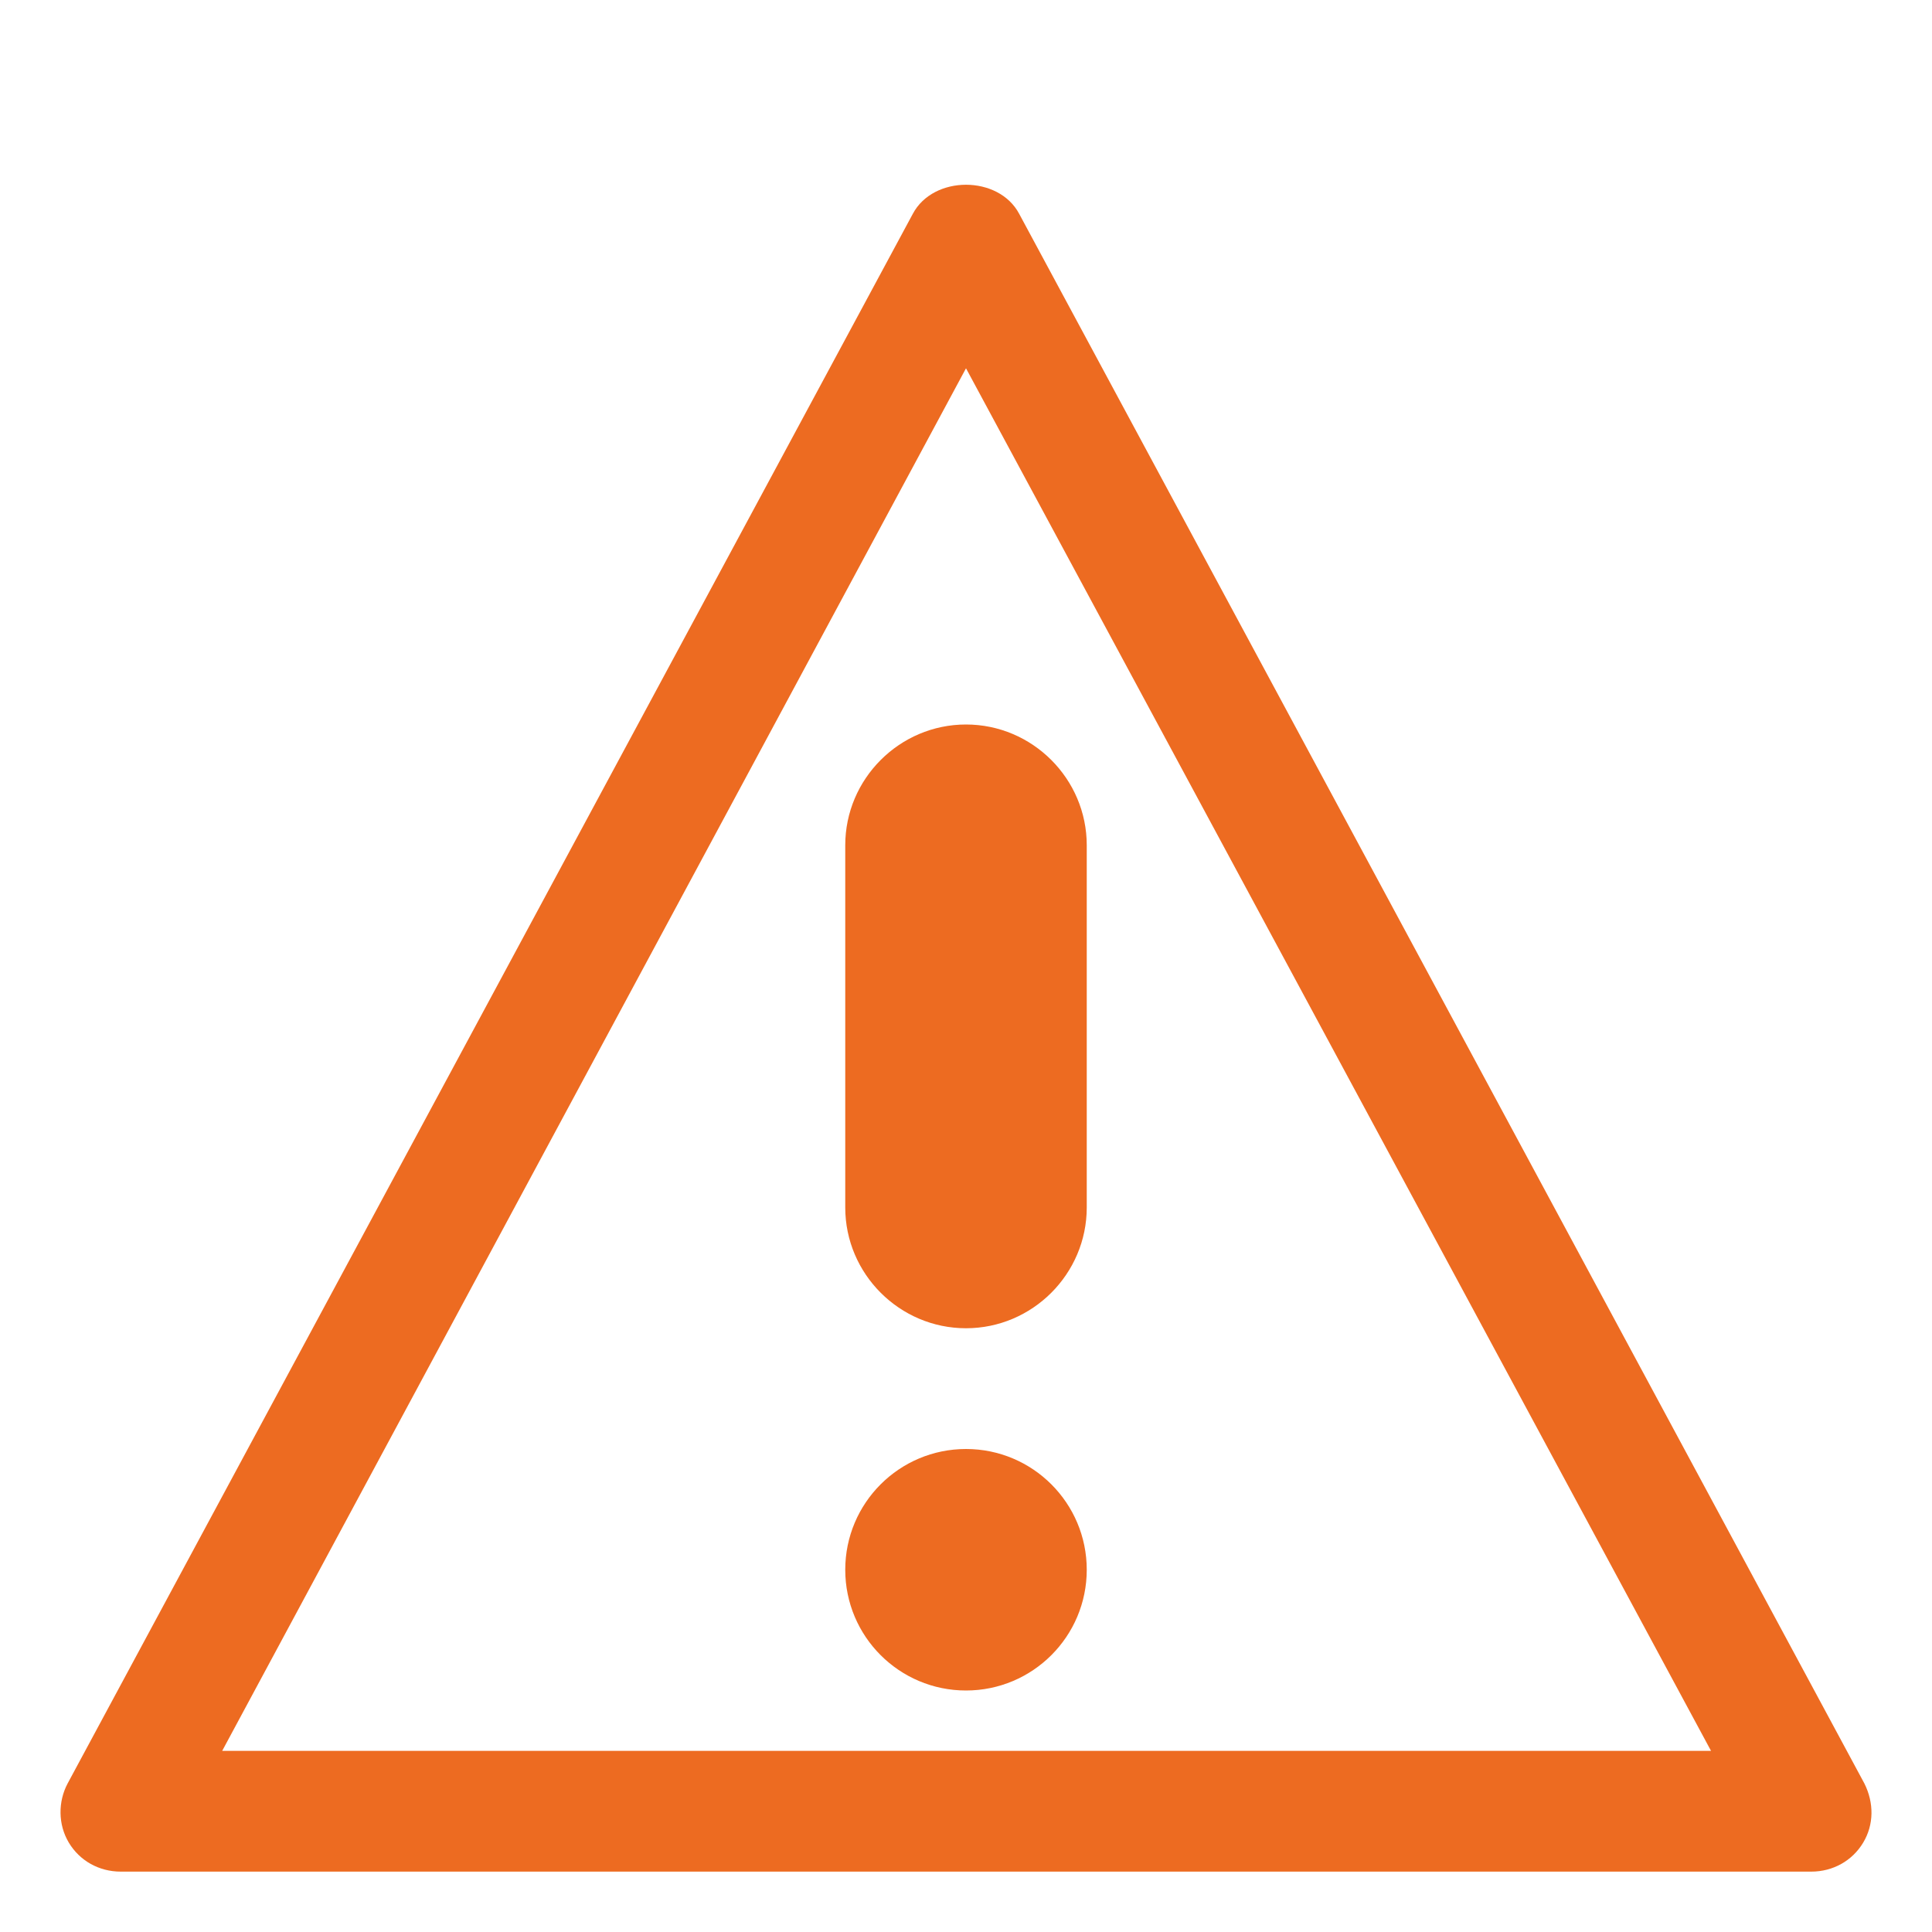
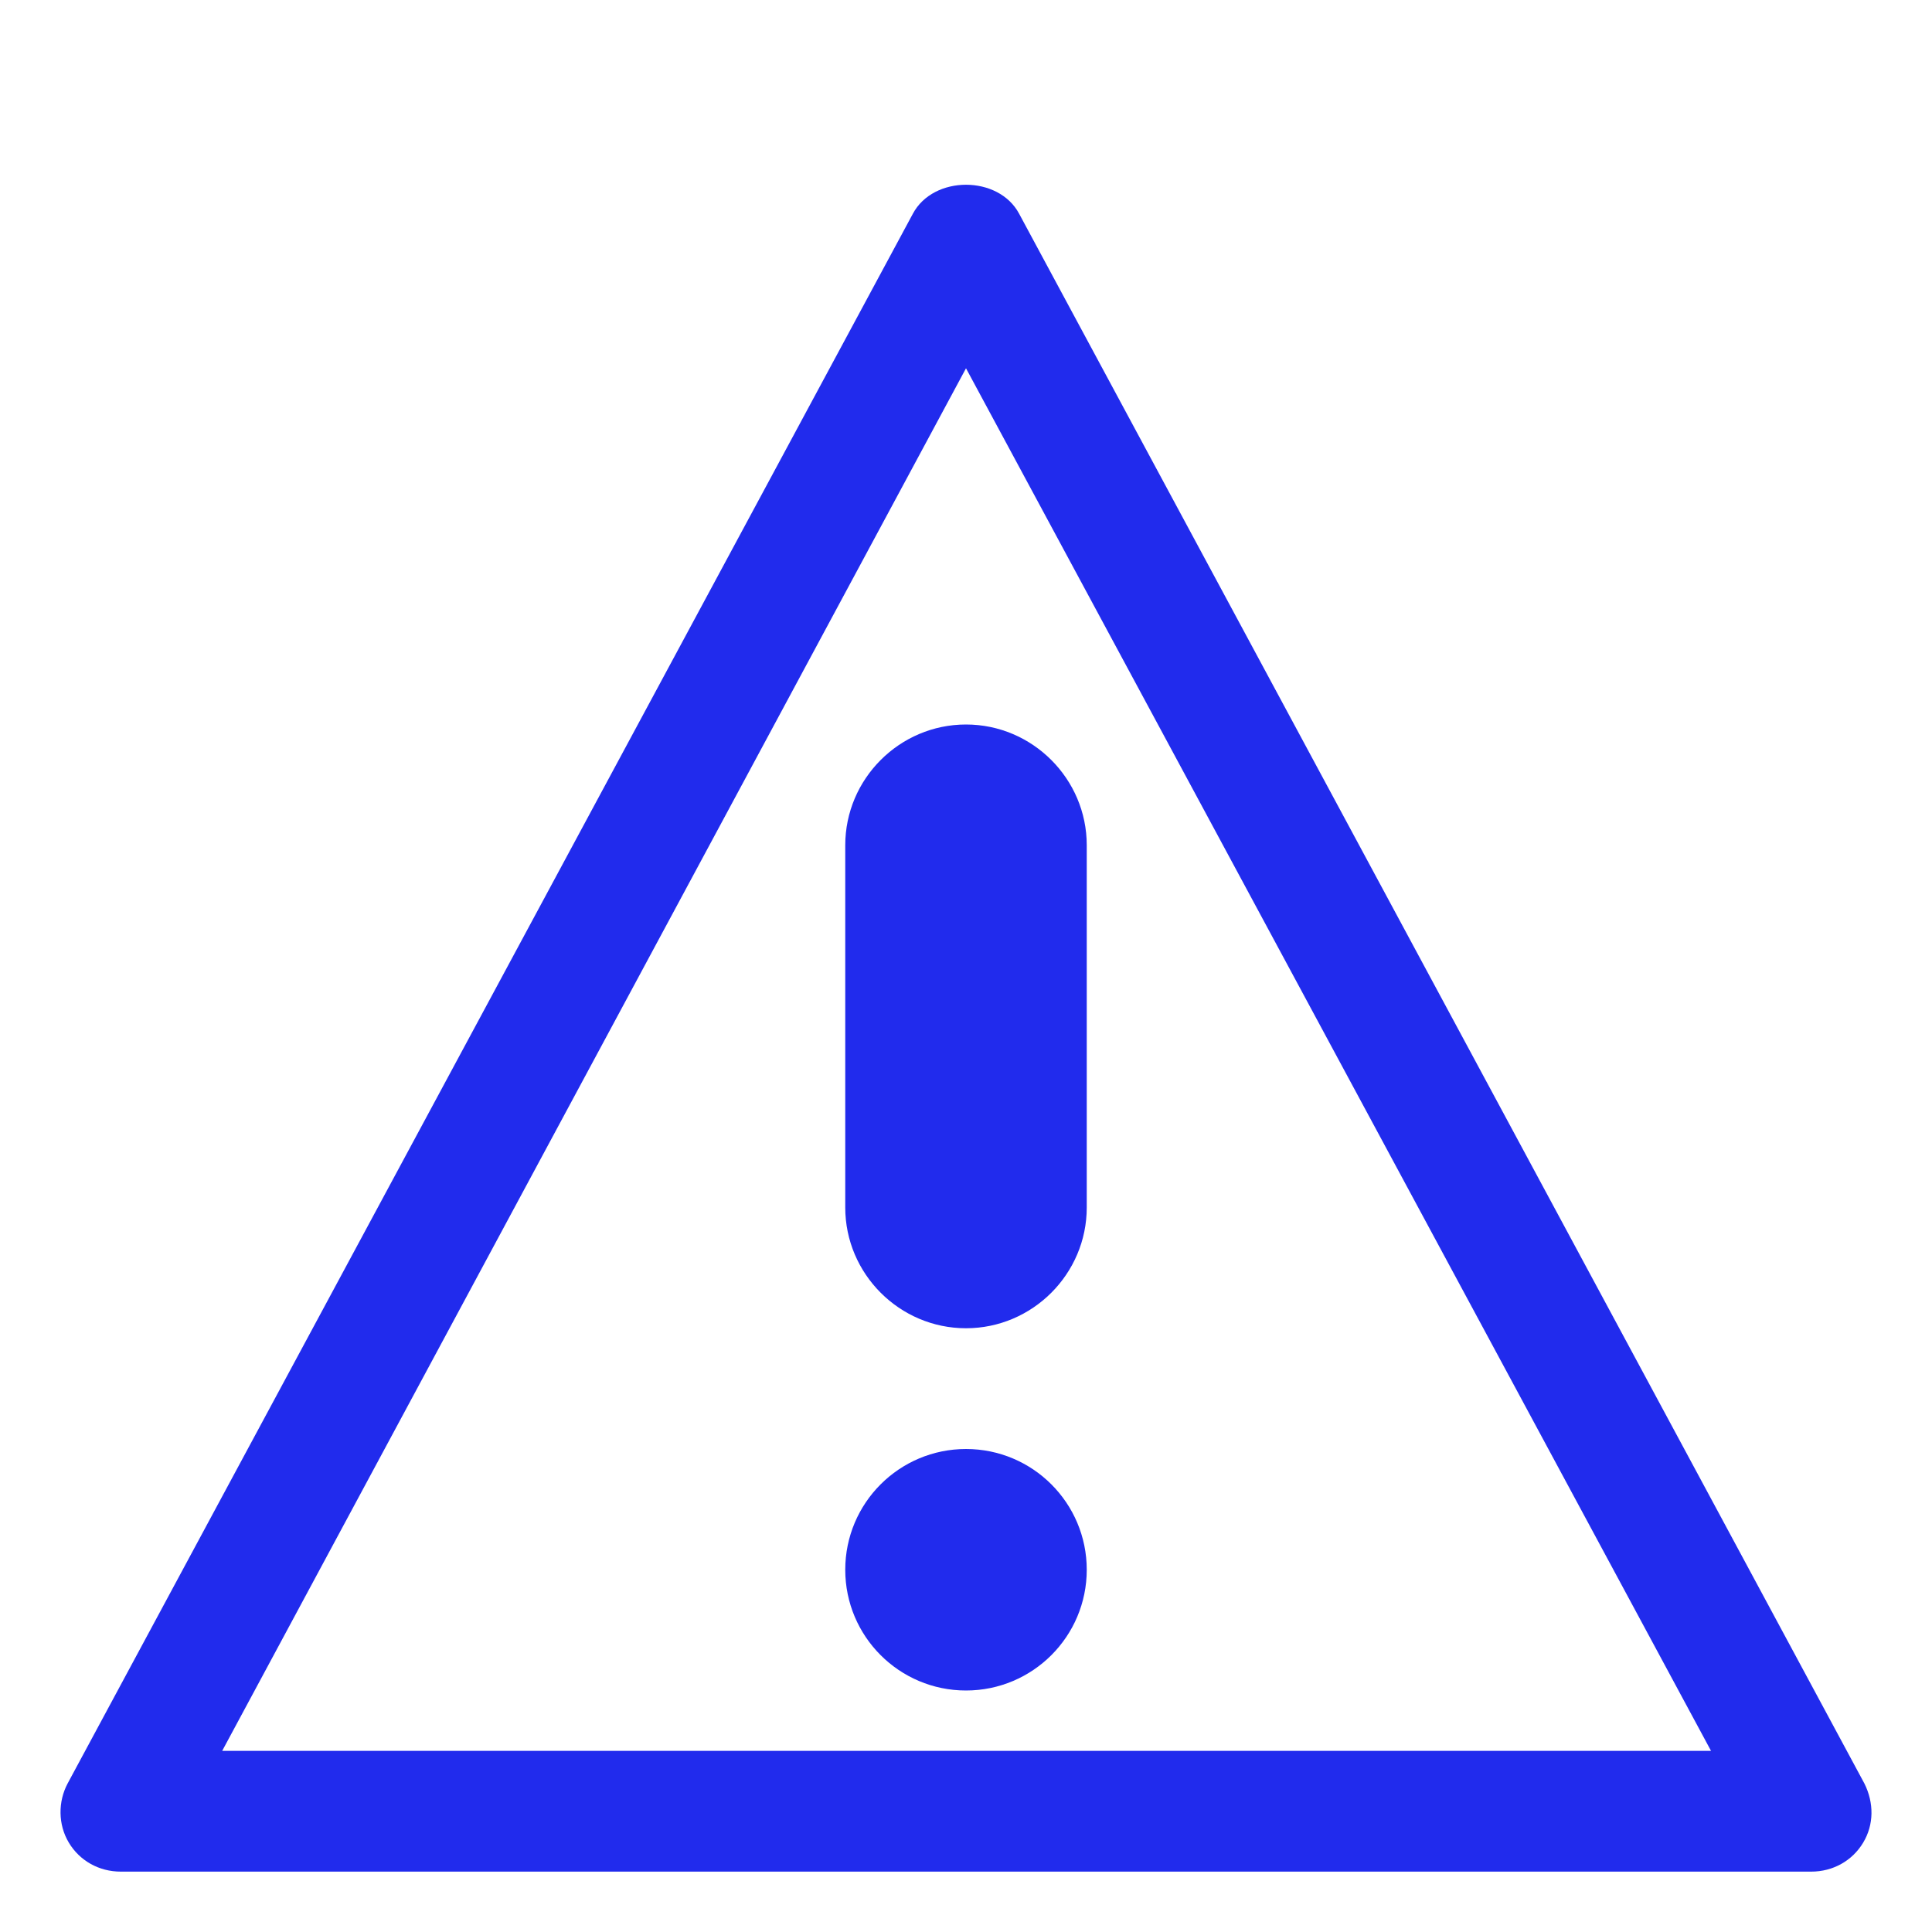
<svg xmlns="http://www.w3.org/2000/svg" version="1.0" id="Layer_1" x="0px" y="0px" viewBox="0 0 16 16" enable-background="new 0 0 16 16" xml:space="preserve">
  <g>
    <g>
-       <path fill="#ED6B21" d="M8,11c-0.55,0-1-0.45-1-1V7c0-0.55,0.45-1,1-1s1,0.45,1,1v3C9,10.55,8.55,11,8,11z" />
+       <path fill="#212BED" d="M8,11c-0.55,0-1-0.45-1-1V7c0-0.55,0.45-1,1-1s1,0.45,1,1v3C9,10.55,8.55,11,8,11z" />
    </g>
    <g>
-       <circle fill="#ED6B21" cx="8" cy="13" r="1" />
+       <circle fill="#212BED" cx="8" cy="13" r="1" />
    </g>
    <g>
-       <path fill="#ED6B21" d="M15,15.5H1c-0.18,0-0.34-0.09-0.43-0.24c-0.09-0.15-0.09-0.34-0.01-0.49l7-13c0.17-0.32,0.71-0.32,0.88,0    l7,13c0.08,0.16,0.08,0.34-0.01,0.49C15.34,15.41,15.18,15.5,15,15.5z M1.84,14.5h12.33L8,3.05L1.84,14.5z" />
+       <path fill="#212BED" d="M15,15.5H1c-0.18,0-0.34-0.09-0.43-0.24c-0.09-0.15-0.09-0.34-0.01-0.49l7-13c0.17-0.32,0.71-0.32,0.88,0    l7,13c0.08,0.16,0.08,0.34-0.01,0.49C15.34,15.41,15.18,15.5,15,15.5z M1.84,14.5h12.33L8,3.05L1.84,14.5z" />
    </g>
  </g>
</svg>
